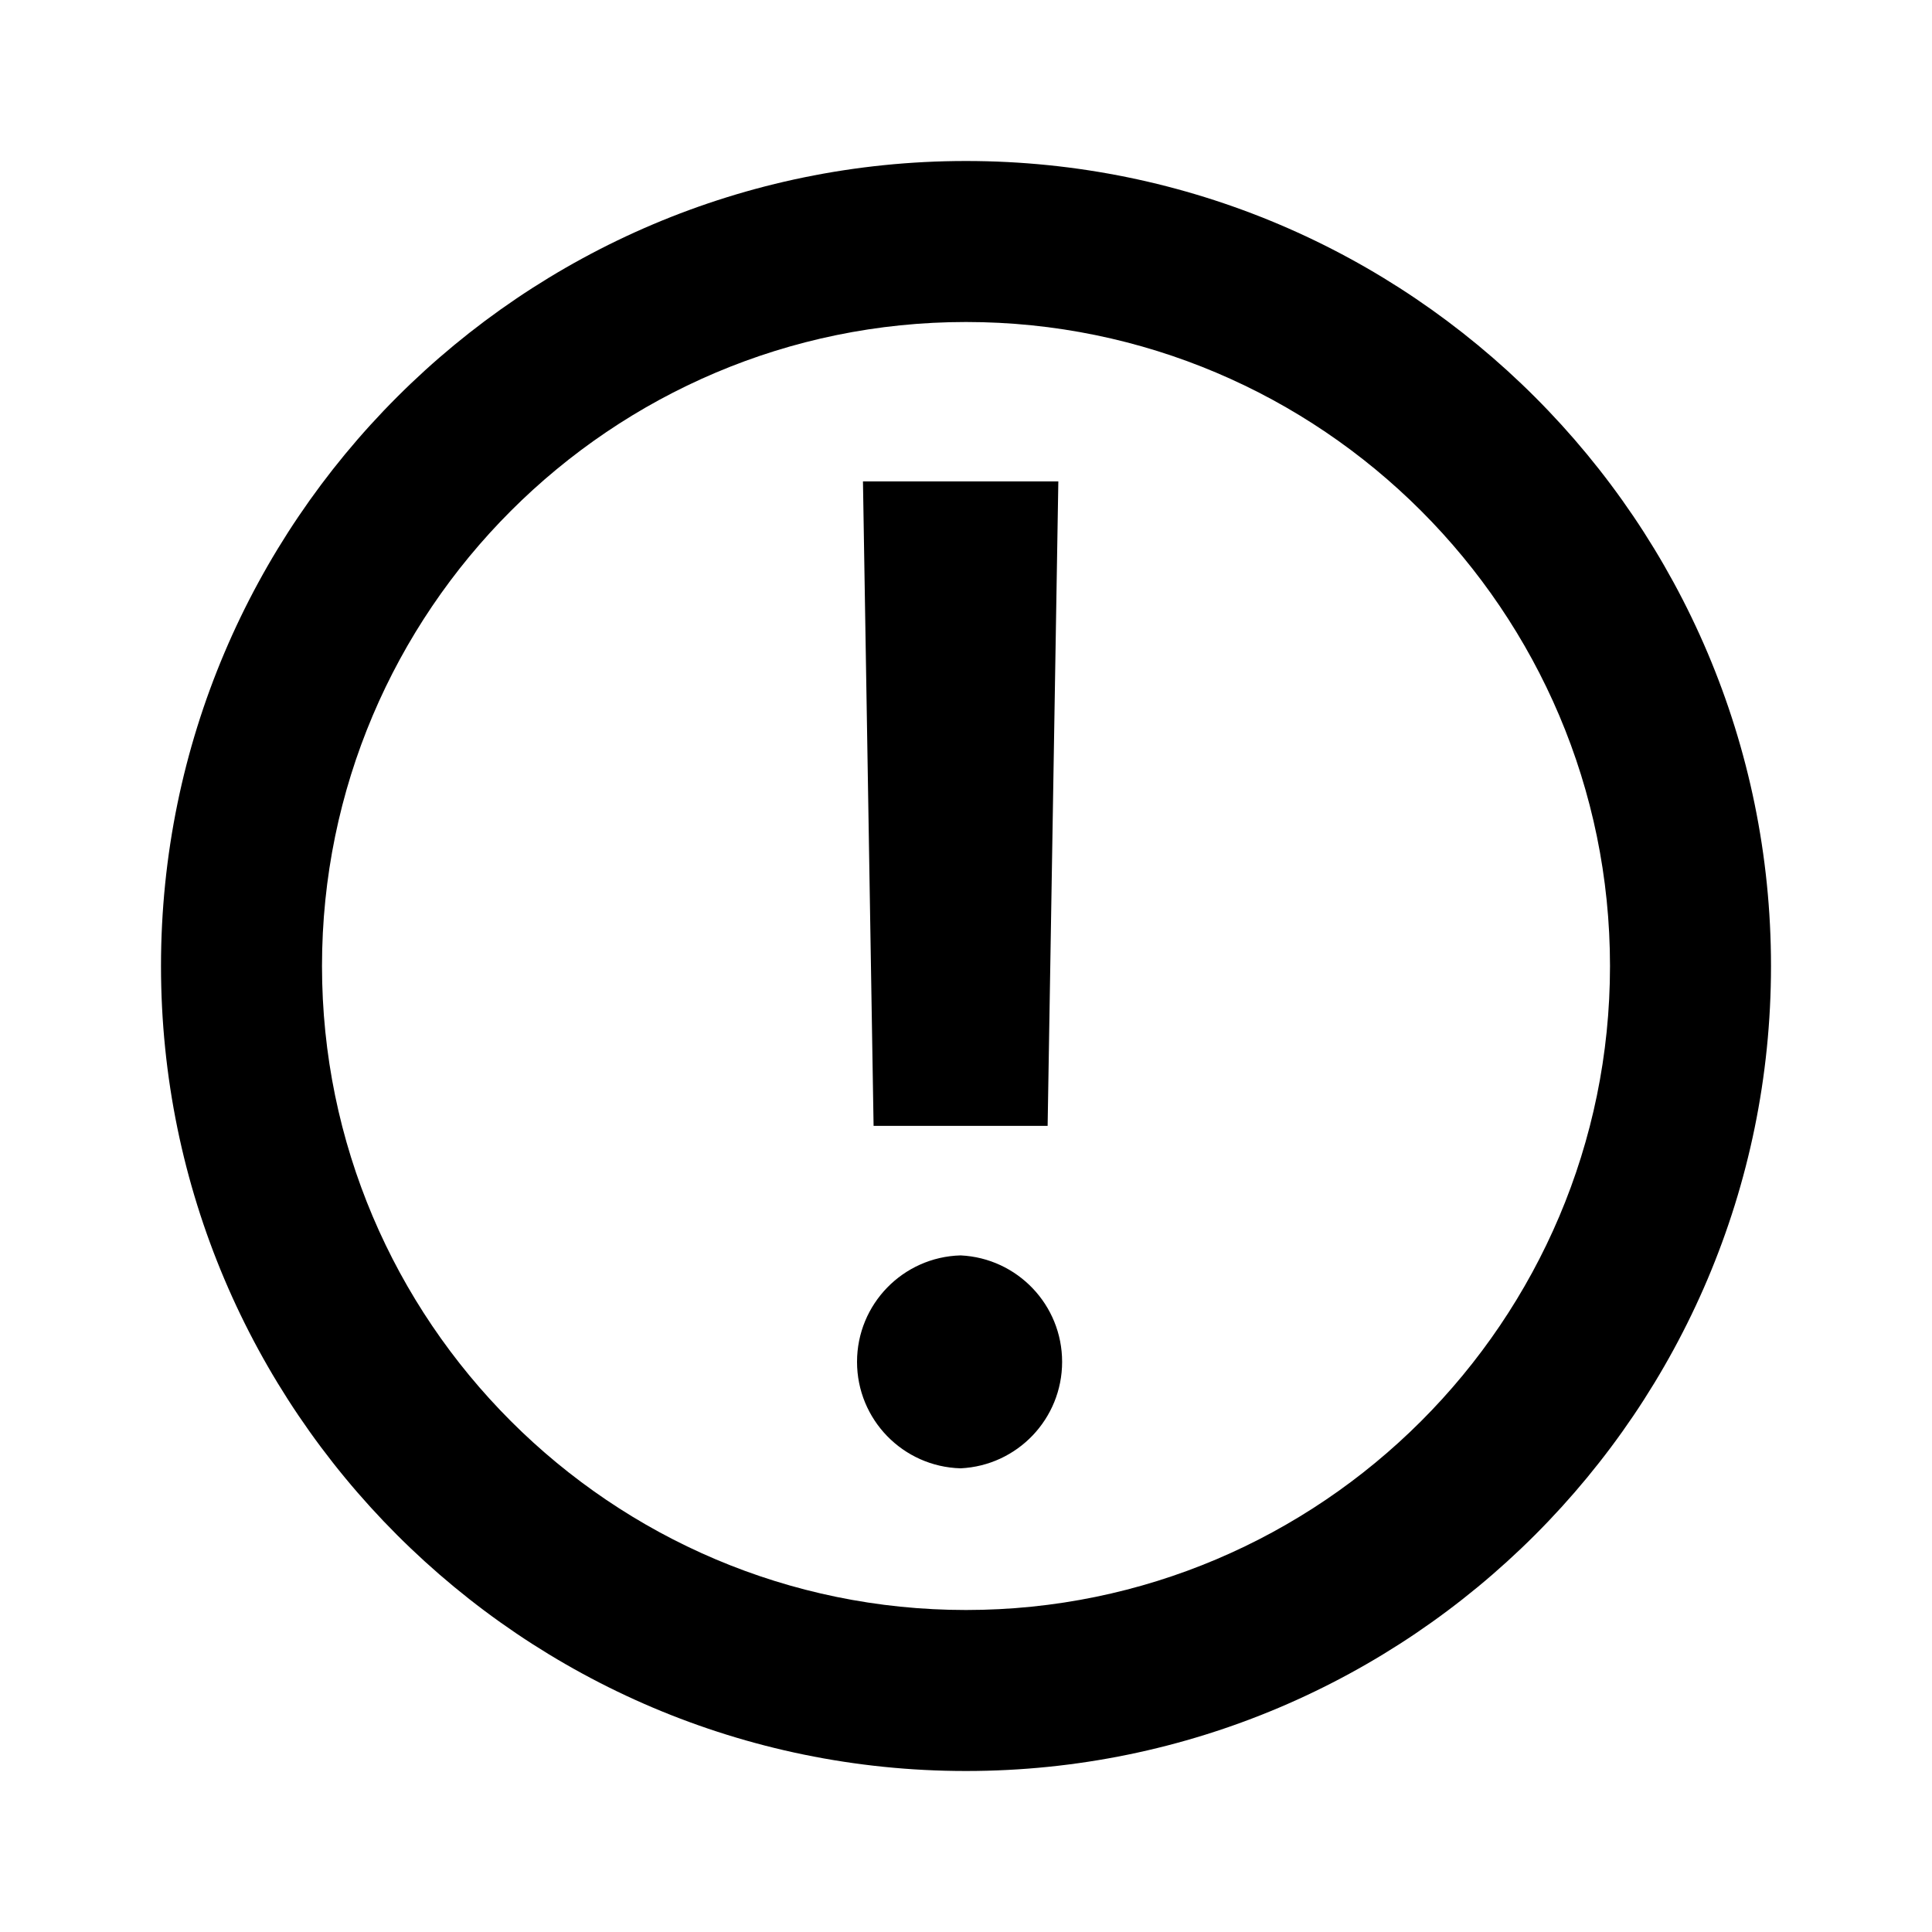
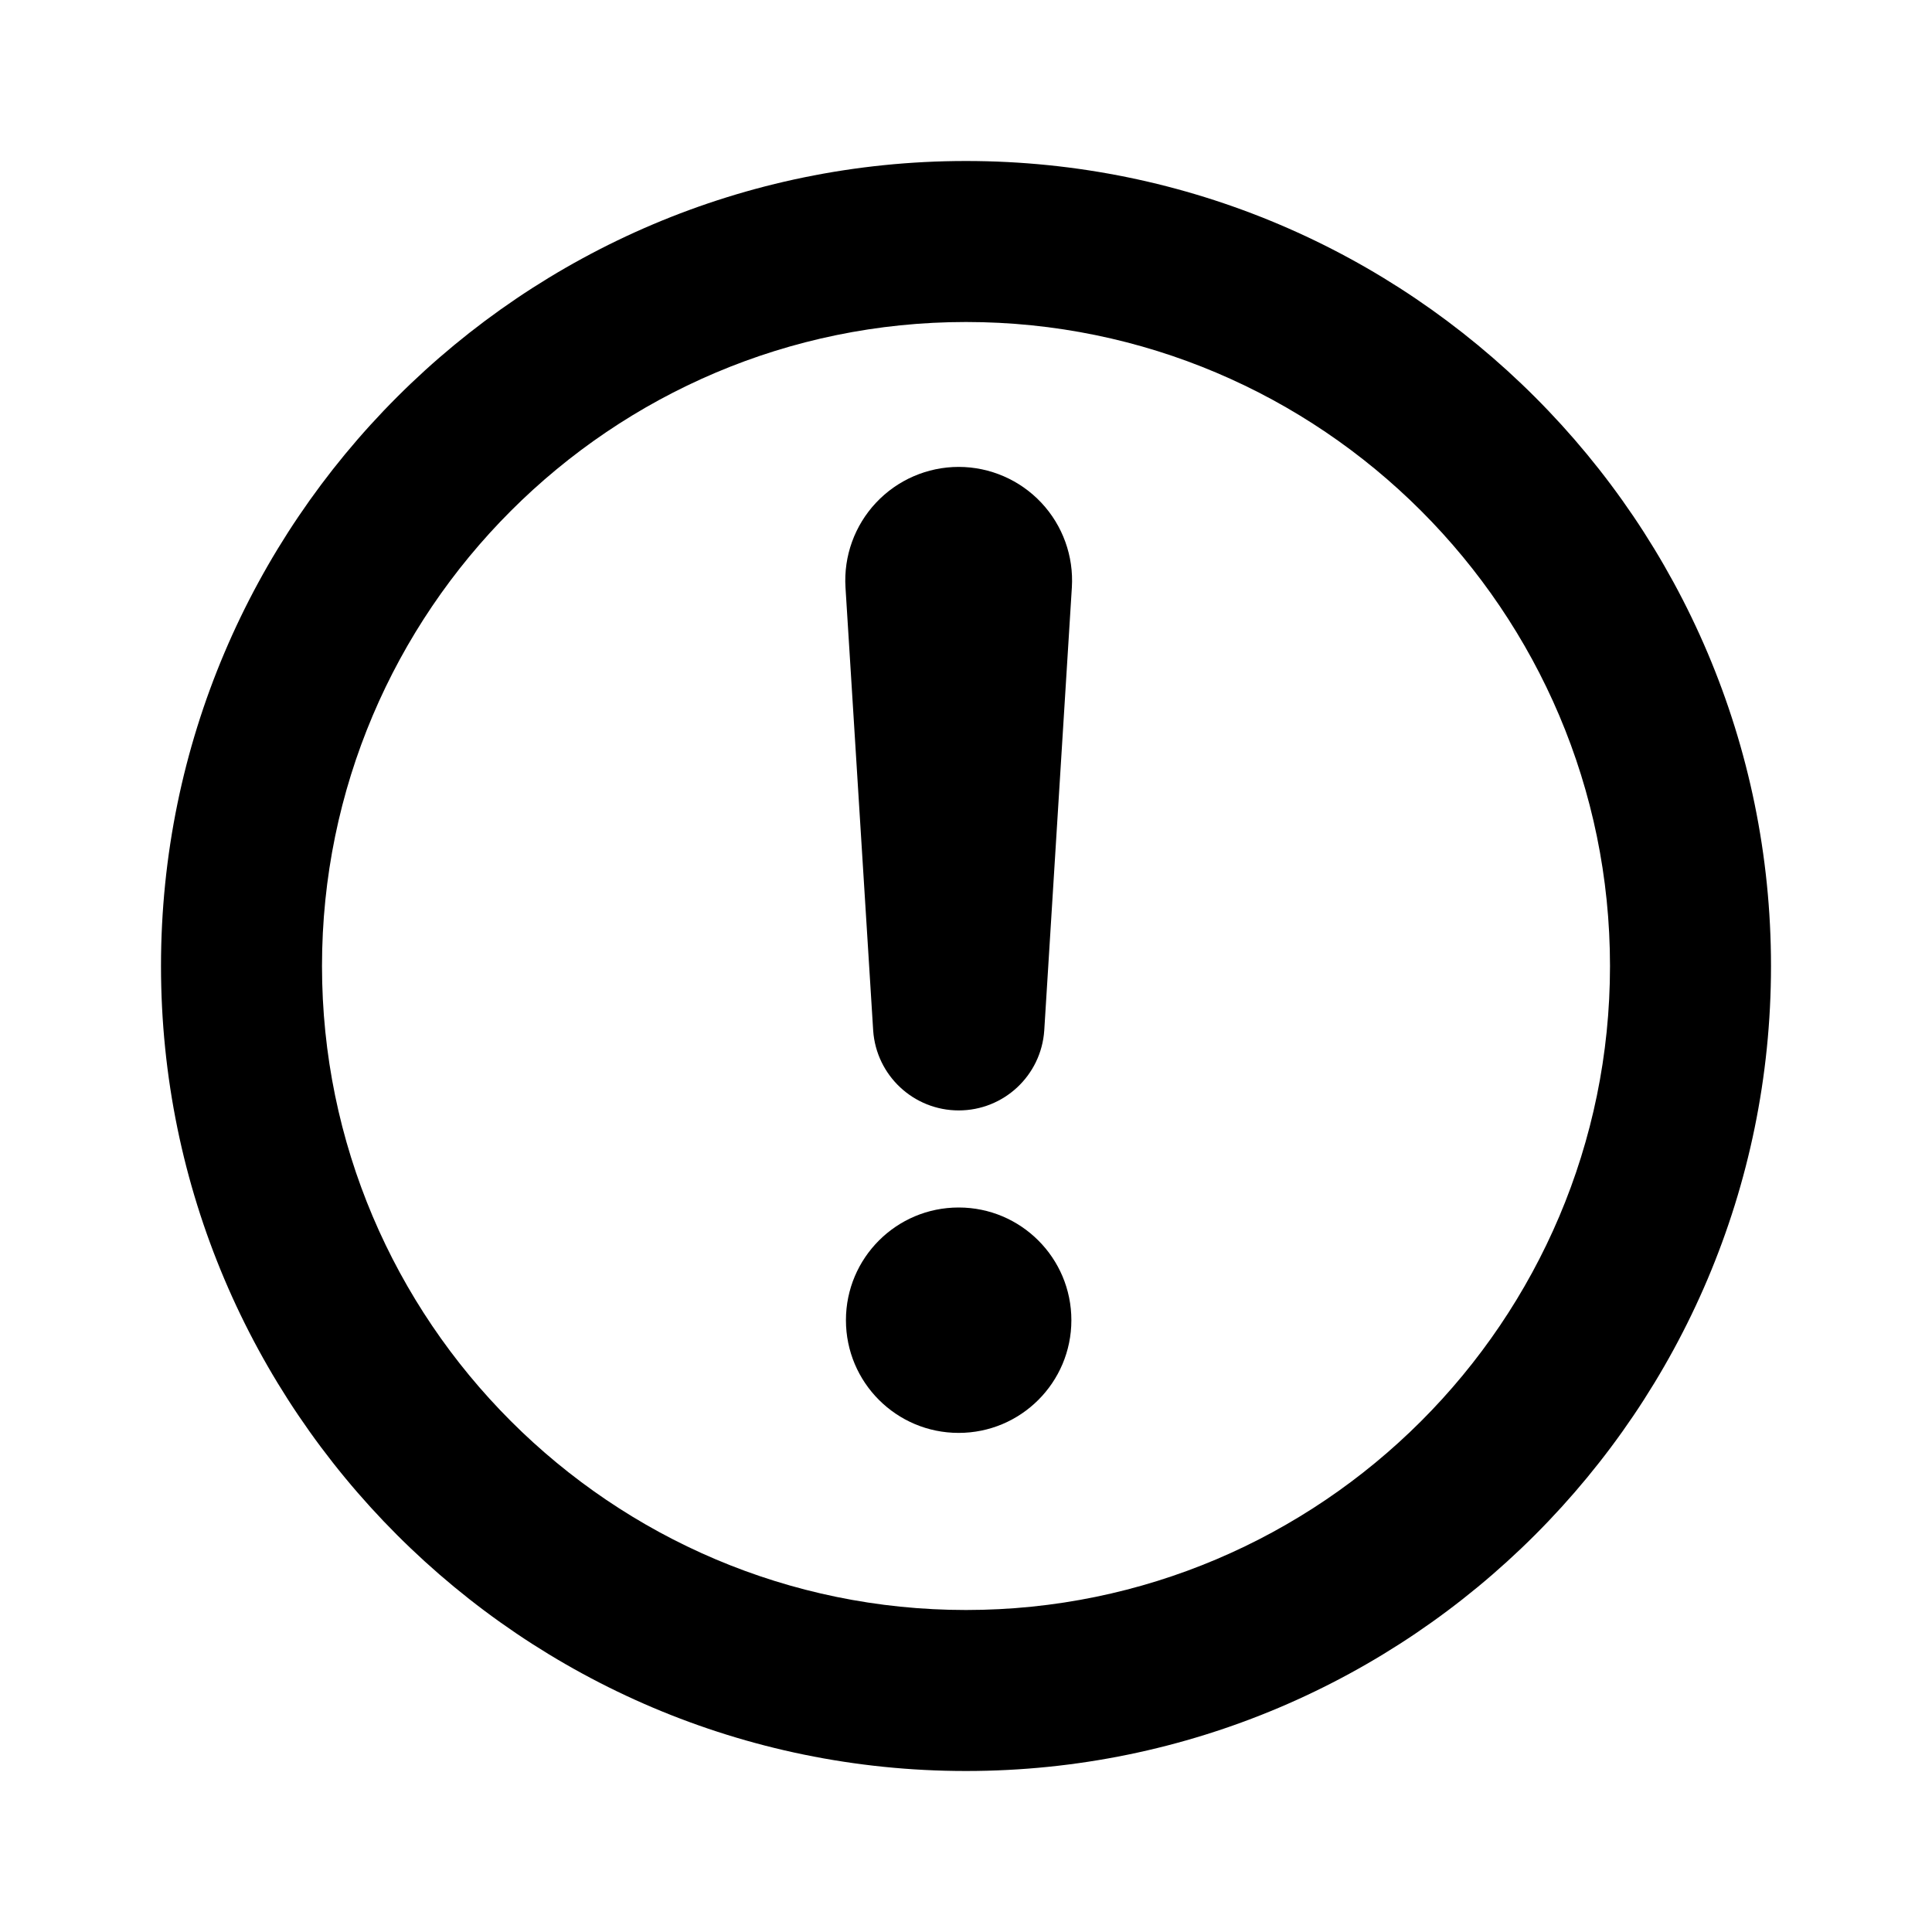
<svg xmlns="http://www.w3.org/2000/svg" width="24" height="24" fill="none" viewBox="0 0 24 24">
-   <path fill="#000" d="M12 2c5.515 0 10 4.486 10 10s-4.485 10-10 10S2 17.514 2 12 6.486 2 12 2m0 2c-4.41 0-8 3.59-8 8s3.59 8 8 8 8-3.59 8-8-3.59-8-8-8m-.067 11.595a1.324 1.324 0 0 1 0 2.645 1.323 1.323 0 0 1 0-2.645m1.214-9.615-.133 8.006h-2.162L10.72 5.98z" />
+   <path fill="#000" d="M11.91 15a1.4 1.4 0 1 1-.002 2.8 1.4 1.4 0 0 1 .001-2.8M11.91 5.8a1.41 1.41 0 0 1 1.405 1.497l-.343 5.505a1.065 1.065 0 0 1-2.125 0l-.344-5.505A1.41 1.41 0 0 1 11.909 5.8" />
+   <path fill="#000" fill-rule="evenodd" d="M12 2c5.515 0 10 4.486 10 10s-4.485 10-10 10S2 17.514 2 12 6.486 2 12 2m0 2c-4.41 0-8 3.59-8 8s3.59 8 8 8 8-3.59 8-8-3.59-8-8-8" clip-rule="evenodd" />
</svg>
